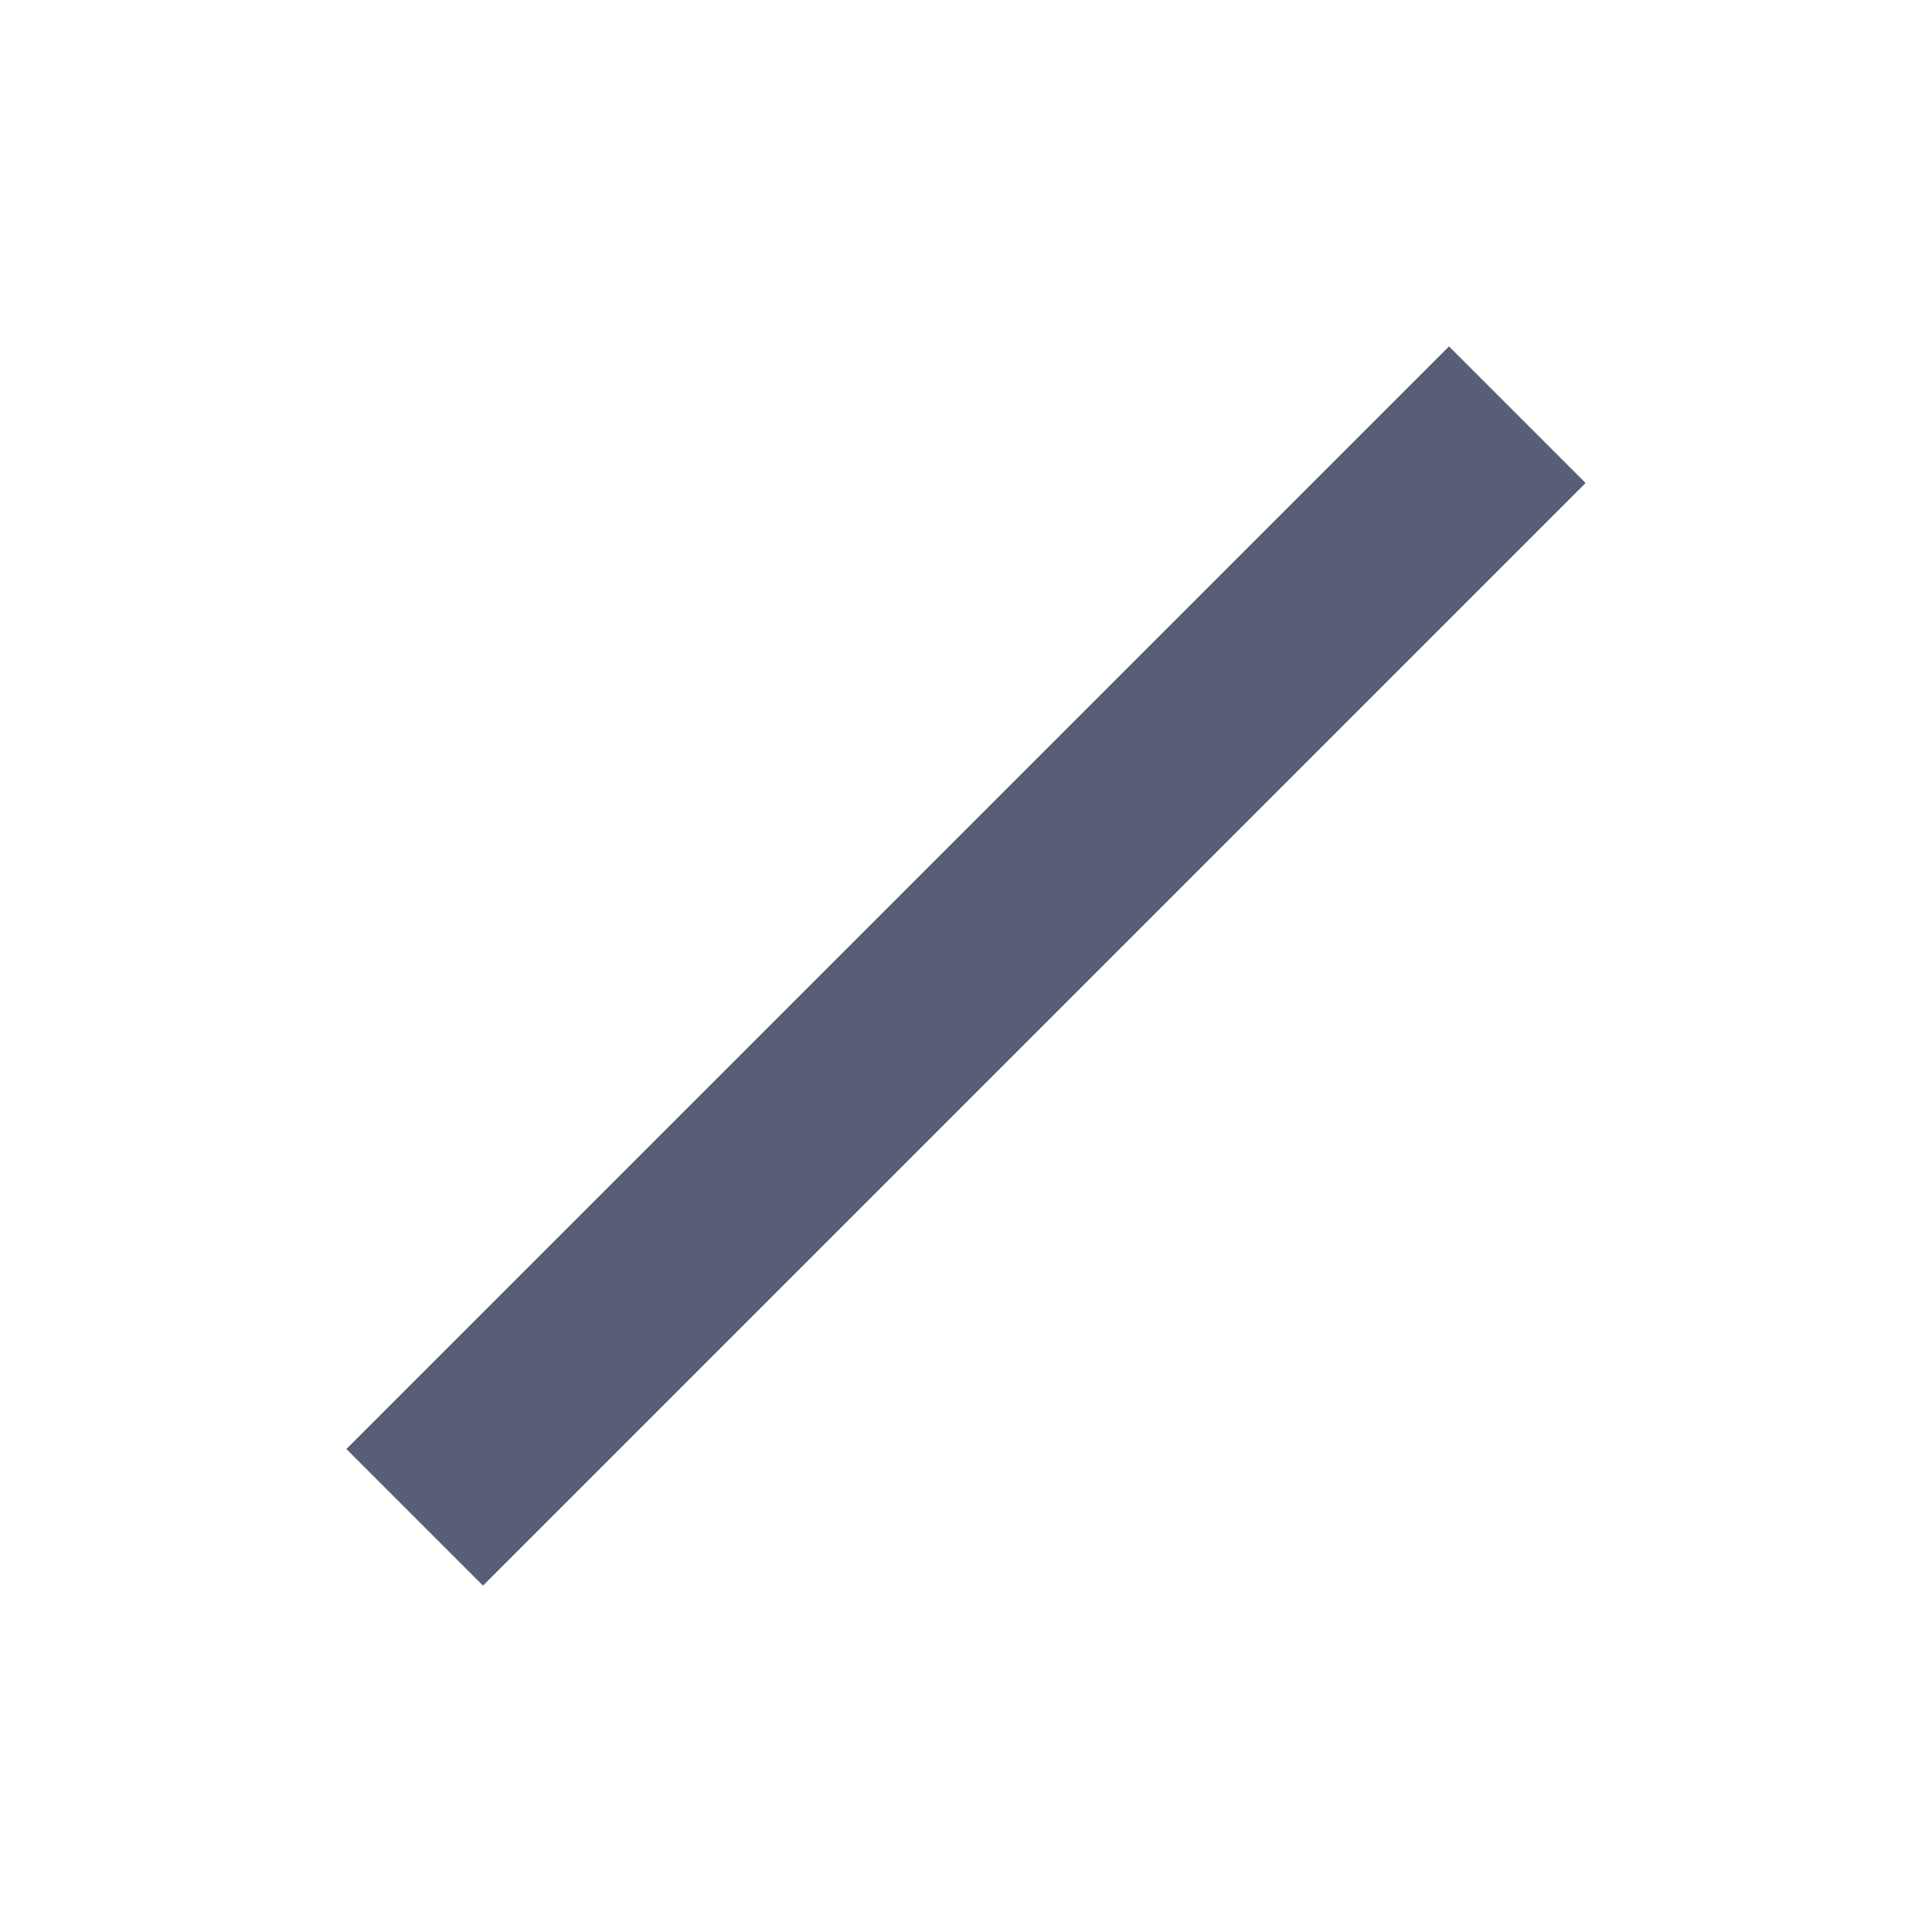
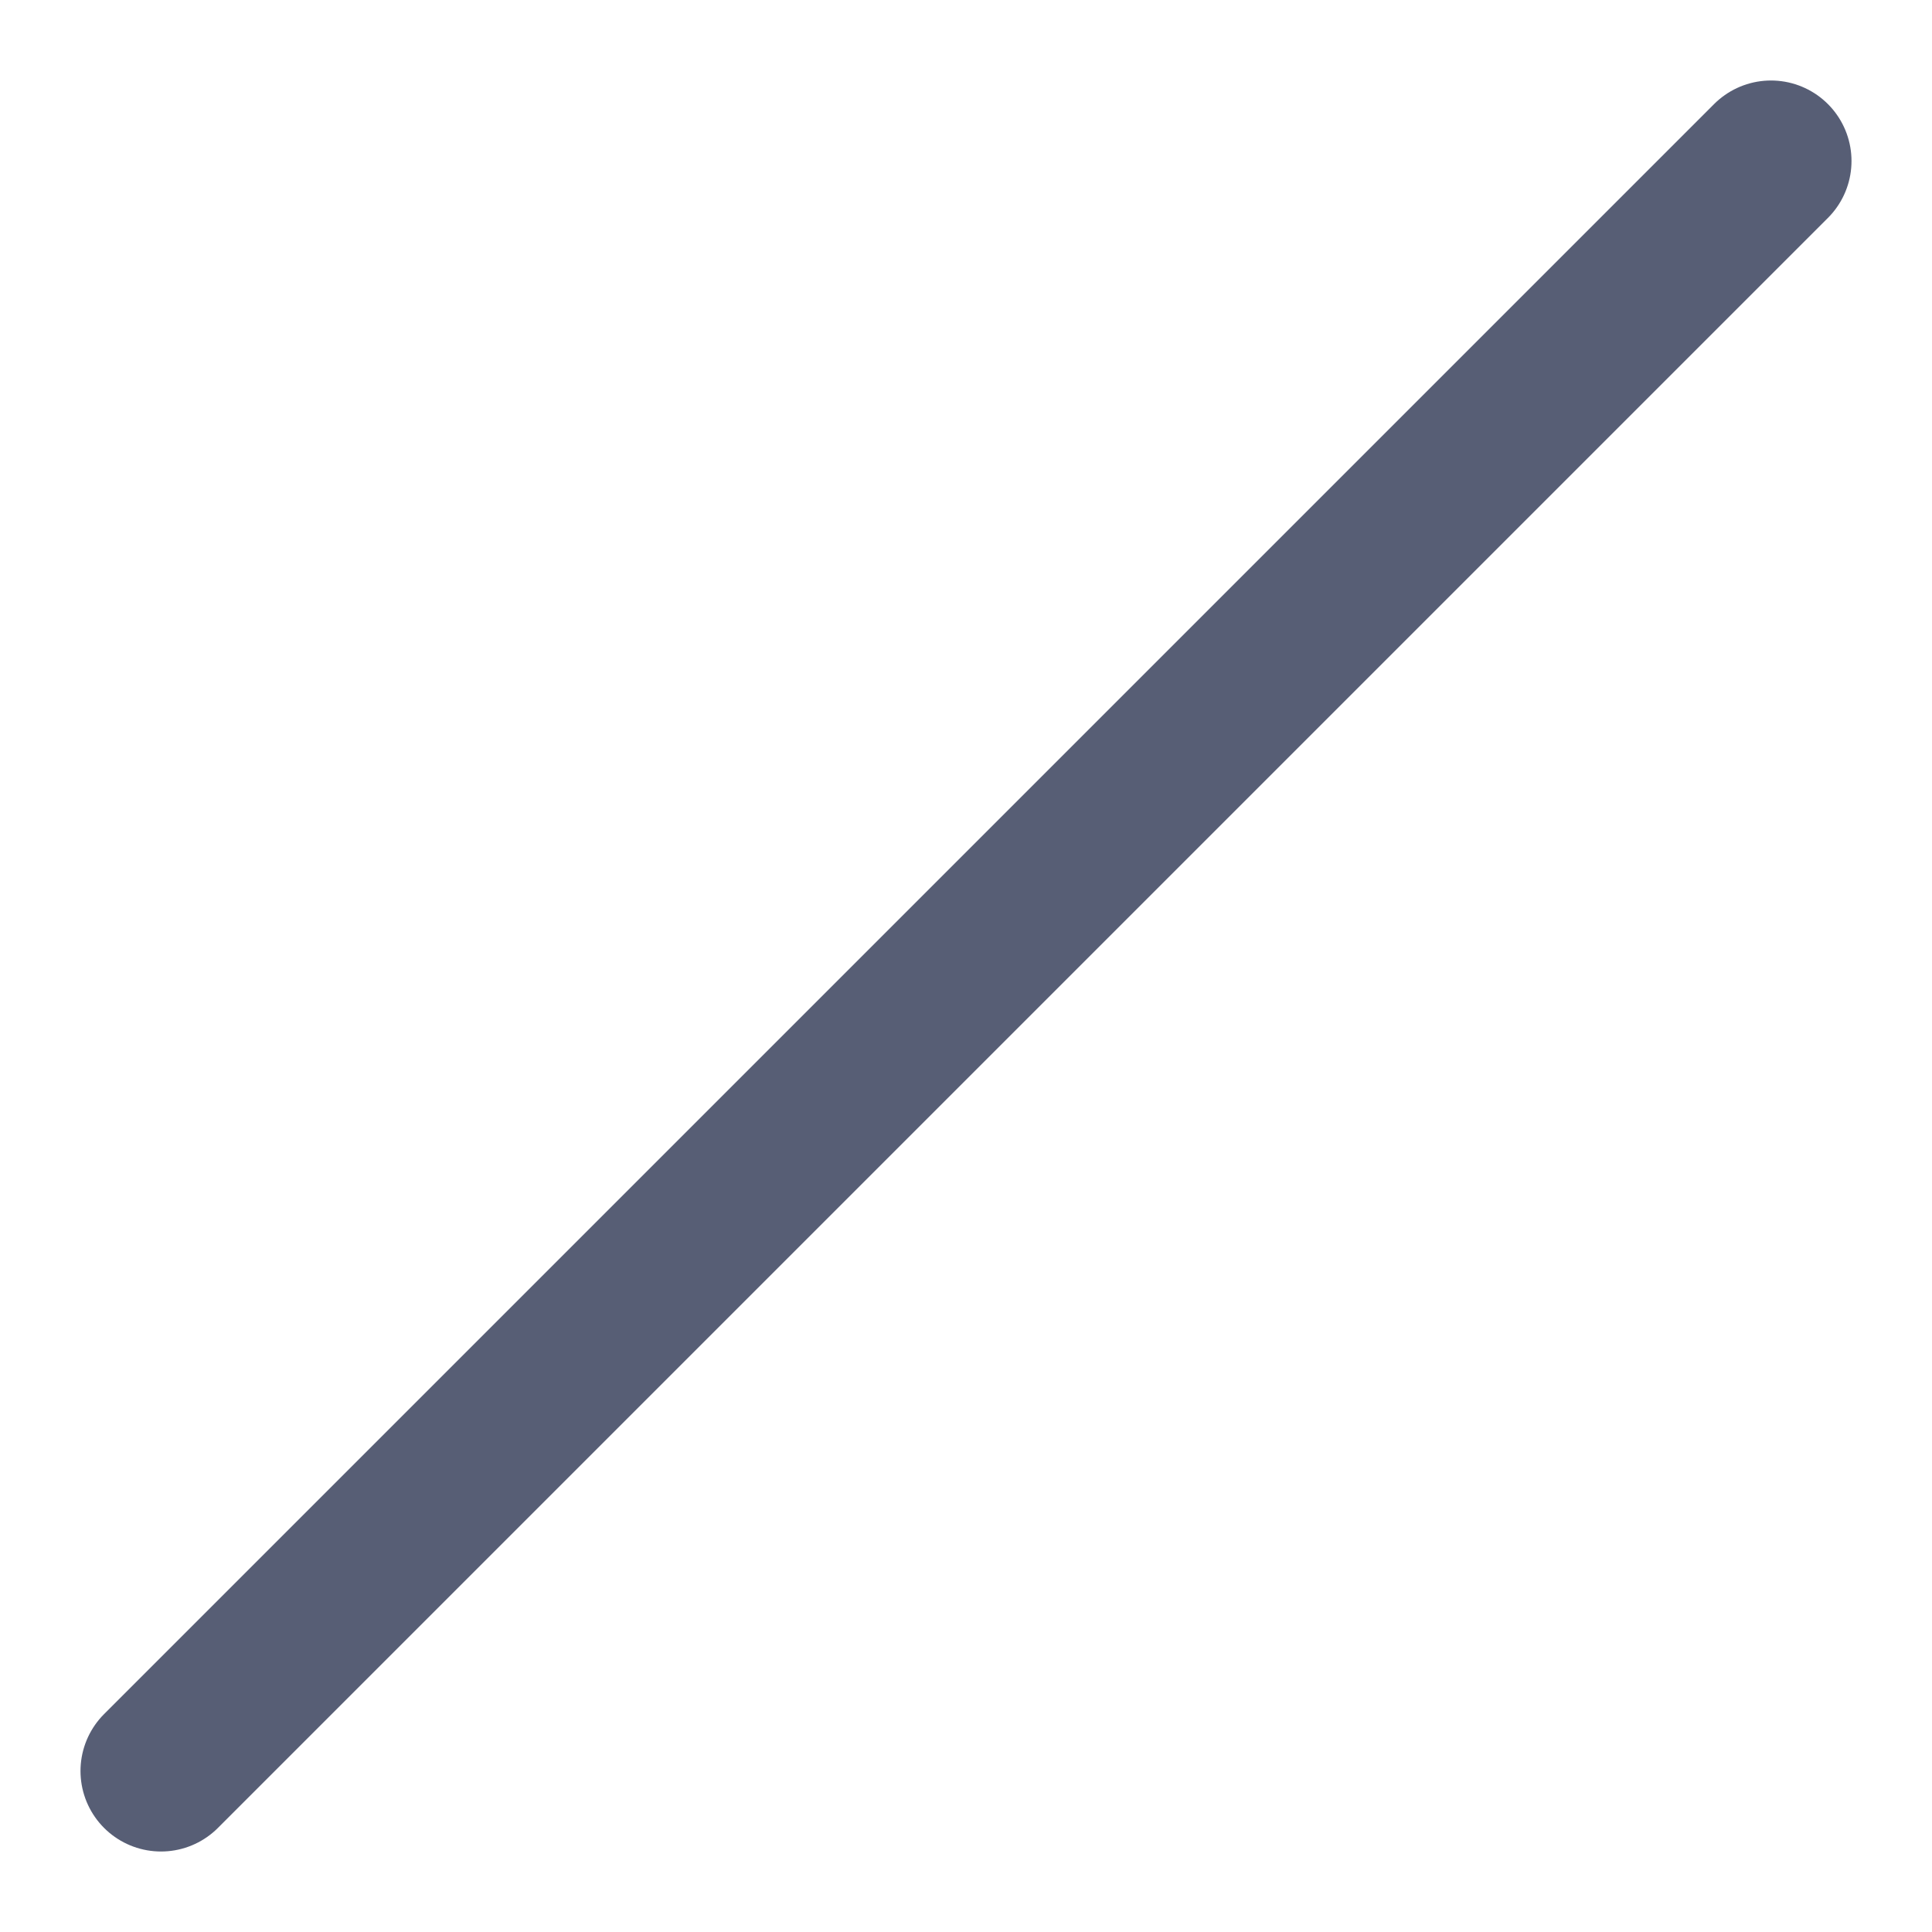
- <svg xmlns="http://www.w3.org/2000/svg" width="20px" height="20px" viewBox="0 0 20 20" version="1.1">
-   <defs />
-   <g id="Page-1" stroke="none" stroke-width="1" fill="none" fill-rule="evenodd" stroke-linecap="square">
-     <g id="line" stroke="#575E75" stroke-width="2">
-       <path d="M5,15 L15,5" id="Line" />
-     </g>
-   </g>
+ <svg xmlns="http://www.w3.org/2000/svg" width="24" height="24" viewBox="0 0 24 24" fill="none" stroke="#575e75" stroke-width="2" stroke-linecap="round" stroke-linejoin="round" class="lucide lucide-slash preview-icon">
+   <path d="M22 2 2 22" />
</svg>
